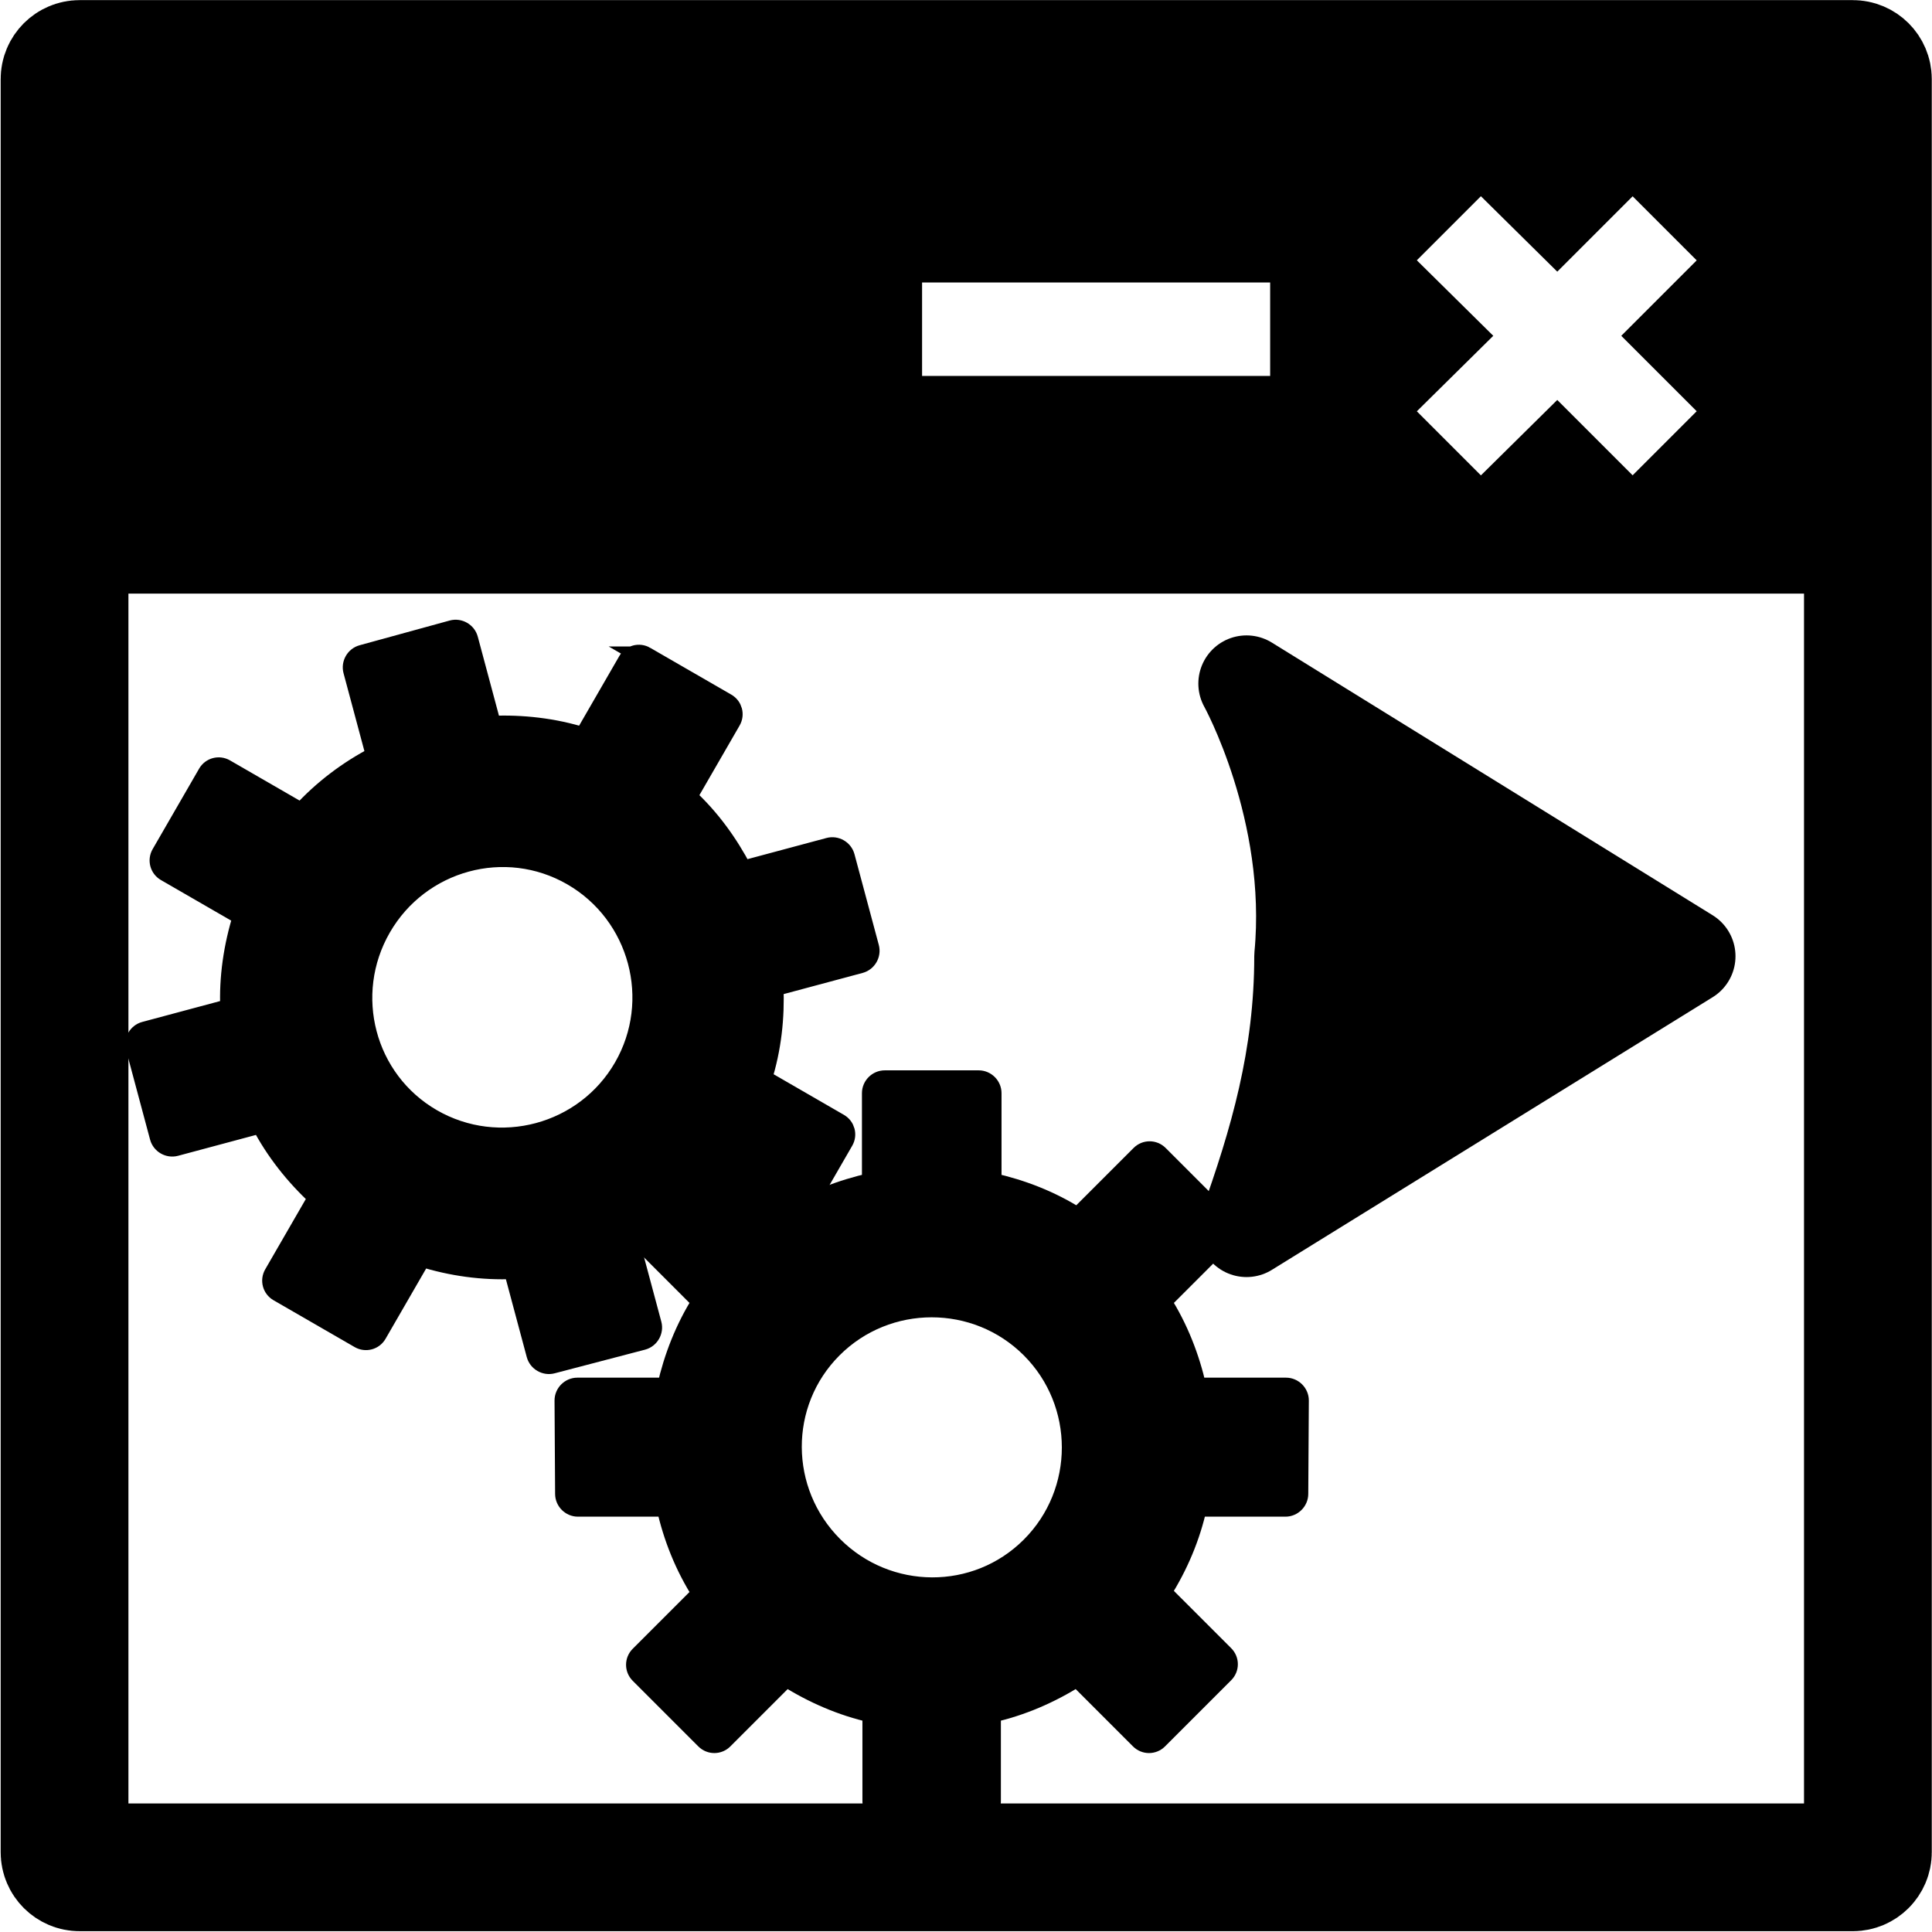
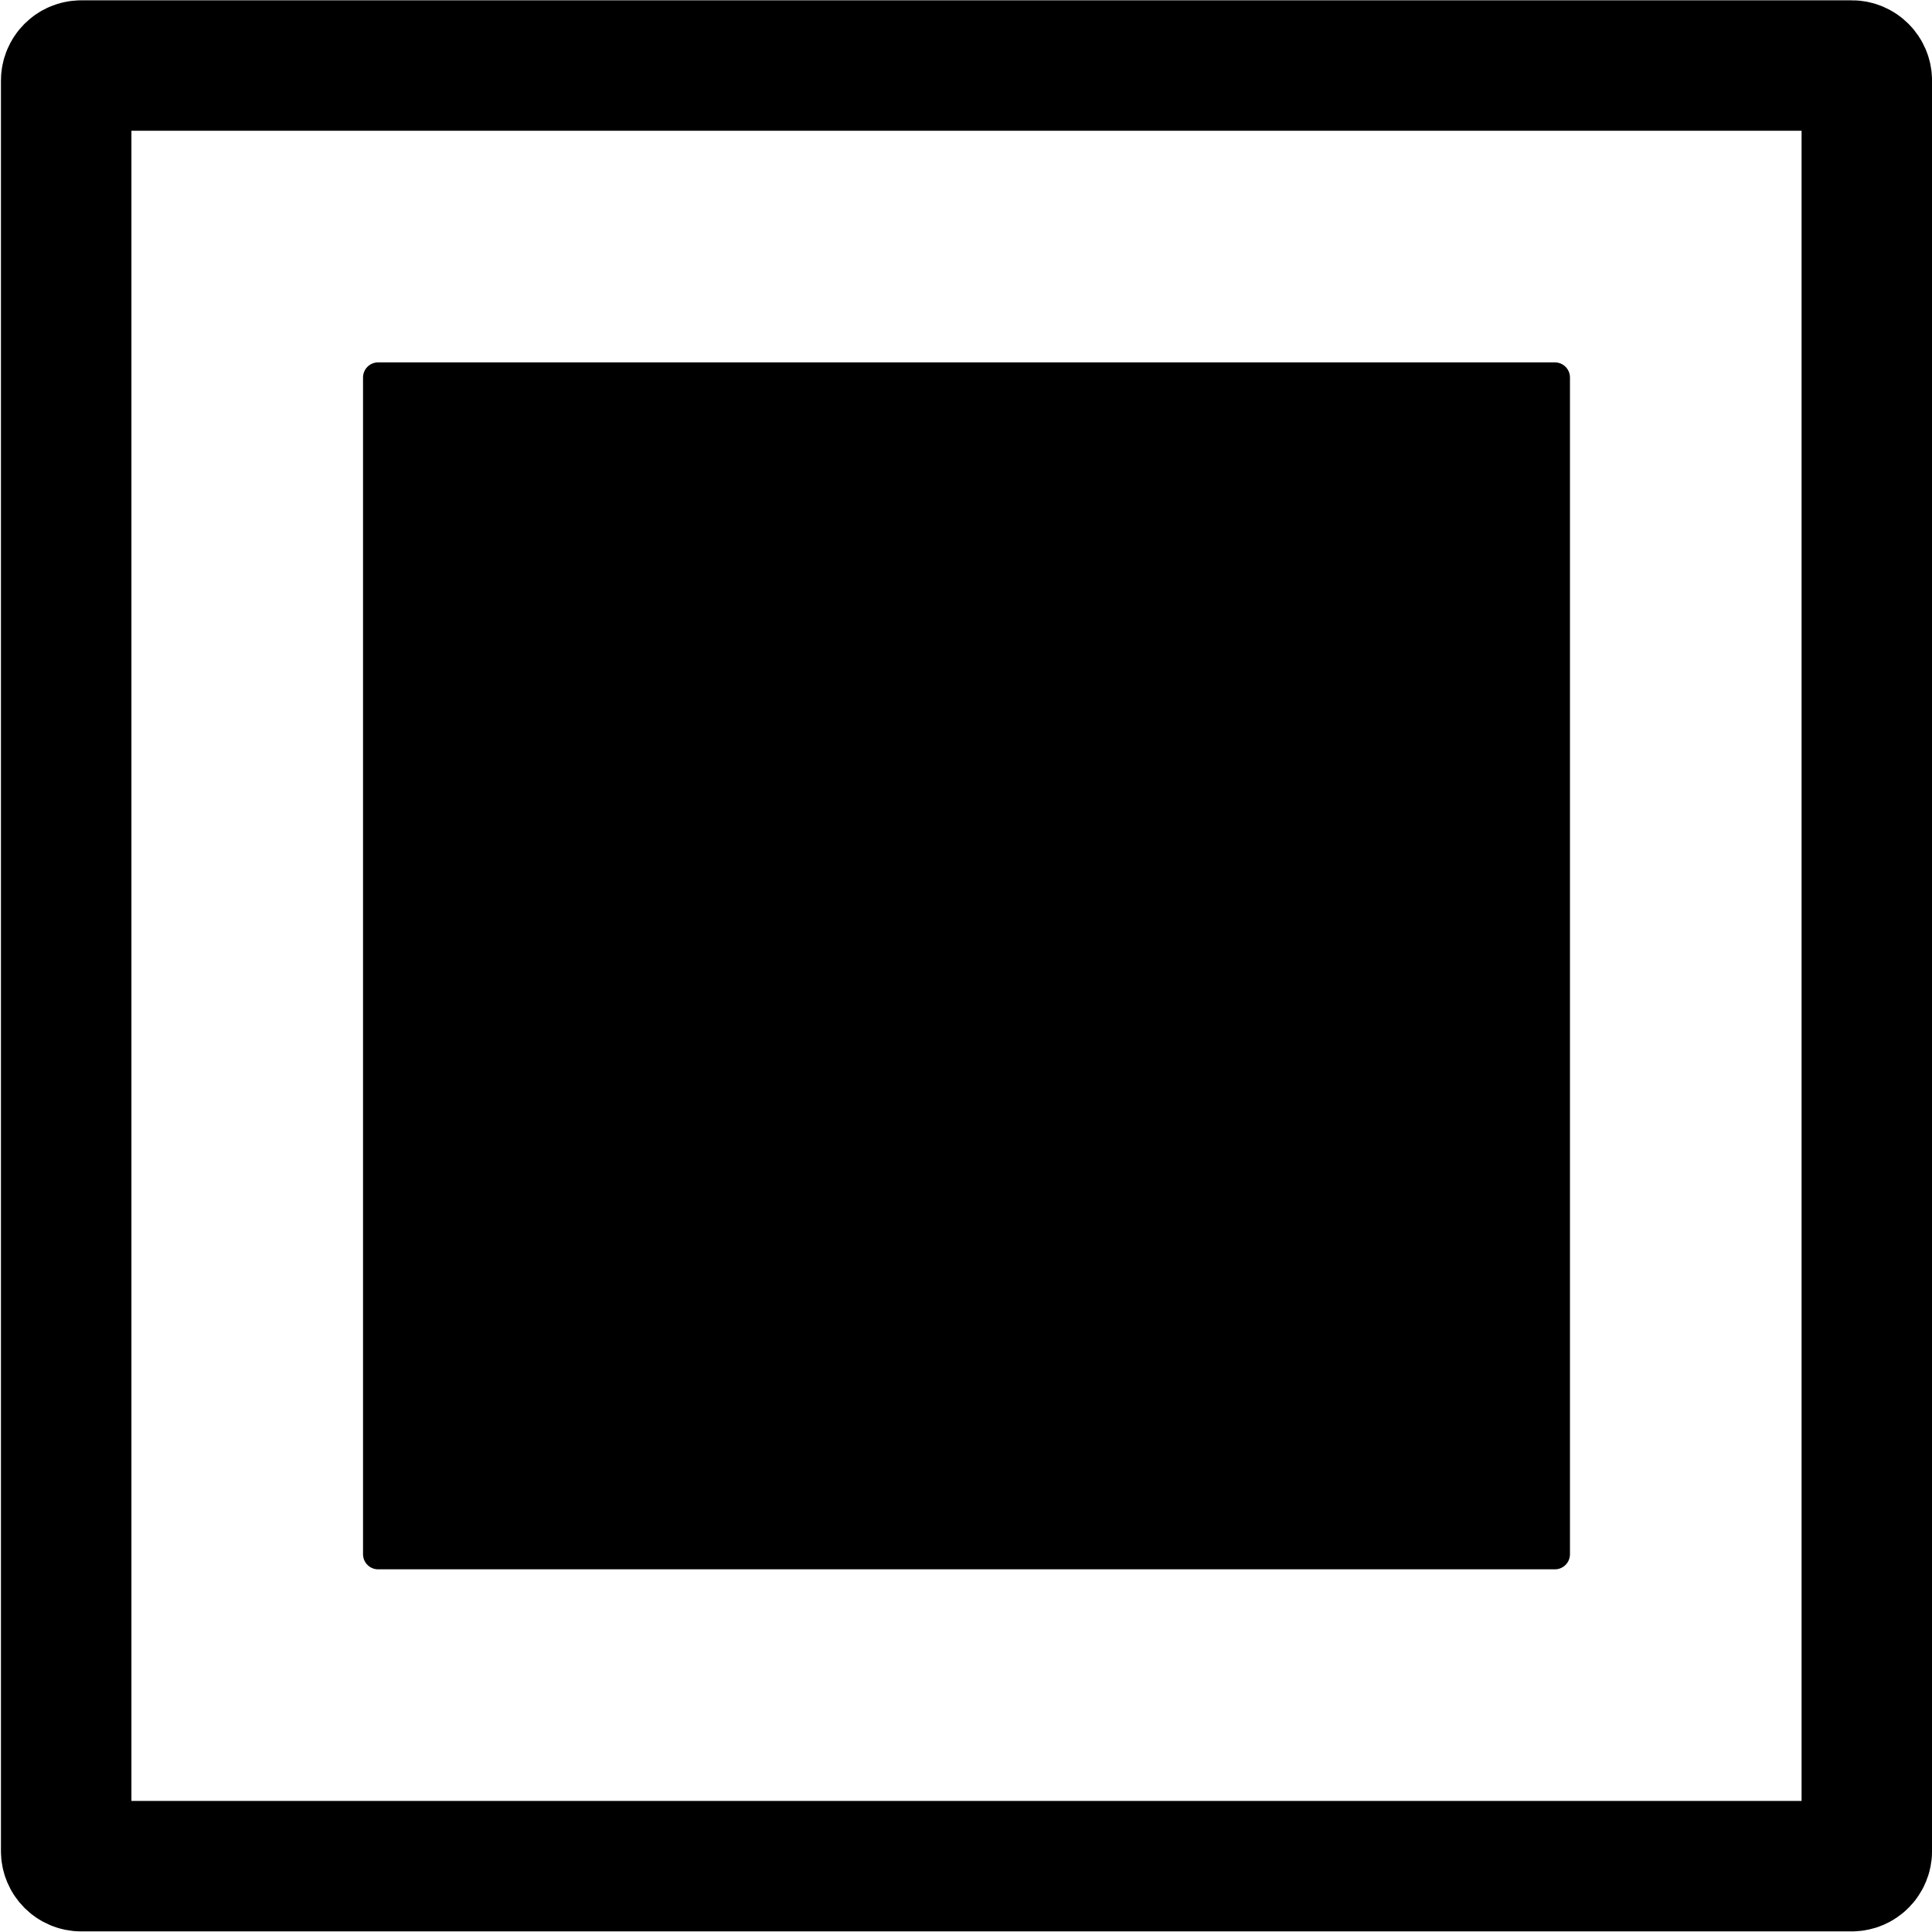
<svg xmlns="http://www.w3.org/2000/svg" width="64.03" height="64.01" id="svg2" version="1.1">
  <defs id="defs4">
    <marker orient="auto" refY="0" refX="0" id="TriangleOutL" style="overflow:visible">
      <path id="path4006" d="m 5.77,0 -8.65,5 0,-10 8.65,5 z" style="fill-rule:evenodd;stroke:#000000;stroke-width:1pt" transform="scale(0.8,0.8)" />
    </marker>
    <marker orient="auto" refY="0" refX="0" id="TriangleOutS" style="overflow:visible">
      <path id="path4012" d="m 5.77,0 -8.65,5 0,-10 8.65,5 z" style="fill-rule:evenodd;stroke:#000000;stroke-width:1pt" transform="scale(0.2,0.2)" />
    </marker>
    <marker orient="auto" refY="0" refX="0" id="TriangleInM" style="overflow:visible">
      <path id="path4000" d="m 5.77,0 -8.65,5 0,-10 8.65,5 z" style="fill-rule:evenodd;stroke:#000000;stroke-width:1pt" transform="scale(-0.4,-0.4)" />
    </marker>
    <marker orient="auto" refY="0" refX="0" id="TriangleOutM" style="overflow:visible">
      <path id="path4009" d="m 5.77,0 -8.65,5 0,-10 8.65,5 z" style="fill-rule:evenodd;stroke:#000000;stroke-width:1pt" transform="scale(0.4,0.4)" />
    </marker>
    <marker orient="auto" refY="0" refX="0" id="Arrow1Mend" style="overflow:visible">
      <path id="path3873" d="M 0,0 5,-5 -12.5,0 5,5 0,0 z" style="fill-rule:evenodd;stroke:#000000;stroke-width:1pt" transform="matrix(-0.4,0,0,-0.4,-4,0)" />
    </marker>
    <marker orient="auto" refY="0" refX="0" id="Arrow1Send" style="overflow:visible">
      <path id="path3879" d="M 0,0 5,-5 -12.5,0 5,5 0,0 z" style="fill-rule:evenodd;stroke:#000000;stroke-width:1pt" transform="matrix(-0.2,0,0,-0.2,-1.2,0)" />
    </marker>
    <marker orient="auto" refY="0" refX="0" id="Arrow2Mend" style="overflow:visible">
      <path id="path3891" style="fill-rule:evenodd;stroke-width:0.625;stroke-linejoin:round" d="M 8.719,4.034 -2.207,0.016 8.719,-4.002 c -1.745,2.372 -1.735,5.617 -6e-7,8.035 z" transform="scale(-0.6,-0.6)" />
    </marker>
    <marker orient="auto" refY="0" refX="0" id="Arrow1Lend" style="overflow:visible">
      <path id="path3867" d="M 0,0 5,-5 -12.5,0 5,5 0,0 z" style="fill-rule:evenodd;stroke:#000000;stroke-width:1pt" transform="matrix(-0.8,0,0,-0.8,-10,0)" />
    </marker>
    <marker orient="auto" refY="0" refX="0" id="TriangleOutM-5" style="overflow:visible">
      <path id="path4009-2" d="m 5.77,0 -8.65,5 0,-10 8.65,5 z" style="fill-rule:evenodd;stroke:#000000;stroke-width:1pt" transform="scale(0.4,0.4)" />
    </marker>
    <marker orient="auto" refY="0" refX="0" id="TriangleInM-9" style="overflow:visible">
      <path id="path4000-6" d="m 5.77,0 -8.65,5 0,-10 8.65,5 z" style="fill-rule:evenodd;stroke:#000000;stroke-width:1pt" transform="scale(-0.4,-0.4)" />
    </marker>
    <marker orient="auto" refY="0" refX="0" id="TriangleOutS-9" style="overflow:visible">
      <path id="path4012-5" d="m 5.77,0 -8.65,5 0,-10 8.65,5 z" style="fill-rule:evenodd;stroke:#000000;stroke-width:1pt" transform="scale(0.2,0.2)" />
    </marker>
    <marker orient="auto" refY="0" refX="0" id="TriangleOutS-1" style="overflow:visible">
      <path id="path4012-2" d="m 5.77,0 -8.65,5 0,-10 8.65,5 z" style="fill-rule:evenodd;stroke:#000000;stroke-width:1pt" transform="scale(0.2,0.2)" />
    </marker>
    <marker orient="auto" refY="0" refX="0" id="TriangleOutS-2" style="overflow:visible">
      <path id="path4012-0" d="m 5.77,0 -8.65,5 0,-10 8.65,5 z" style="fill-rule:evenodd;stroke:#000000;stroke-width:1pt" transform="scale(0.2,0.2)" />
    </marker>
    <marker orient="auto" refY="0" refX="0" id="TriangleOutM-5-2" style="overflow:visible">
      <path id="path4009-2-7" d="m 5.77,0 -8.65,5 0,-10 8.65,5 z" style="fill-rule:evenodd;stroke:#000000;stroke-width:1pt" transform="scale(0.4,0.4)" />
    </marker>
    <marker orient="auto" refY="0" refX="0" id="TriangleOutM-5-4" style="overflow:visible">
      <path id="path4009-2-3" d="m 5.77,0 -8.65,5 0,-10 8.65,5 z" style="fill-rule:evenodd;stroke:#000000;stroke-width:1pt" transform="scale(0.4,0.4)" />
    </marker>
    <marker orient="auto" refY="0" refX="0" id="TriangleOutM-5-5" style="overflow:visible">
      <path id="path4009-2-77" d="m 5.77,0 -8.65,5 0,-10 8.65,5 z" style="fill-rule:evenodd;stroke:#000000;stroke-width:1pt" transform="scale(0.4,0.4)" />
    </marker>
    <marker orient="auto" refY="0" refX="0" id="TriangleOutM-5-6" style="overflow:visible">
      <path id="path4009-2-6" d="m 5.77,0 -8.65,5 0,-10 8.65,5 z" style="fill-rule:evenodd;stroke:#000000;stroke-width:1pt" transform="scale(0.4,0.4)" />
    </marker>
    <marker orient="auto" refY="0" refX="0" id="TriangleOutM-8" style="overflow:visible">
      <path id="path4009-6" d="m 5.77,0 -8.65,5 0,-10 8.65,5 z" style="fill-rule:evenodd;stroke:#000000;stroke-width:1pt" transform="scale(0.4,0.4)" />
    </marker>
    <marker orient="auto" refY="0" refX="0" id="TriangleOutM-8-2" style="overflow:visible">
      <path id="path4009-6-9" d="m 5.77,0 -8.65,5 0,-10 8.65,5 z" style="fill-rule:evenodd;stroke:#000000;stroke-width:1pt" transform="scale(0.4,0.4)" />
    </marker>
    <marker orient="auto" refY="0" refX="0" id="TriangleOutM-8-1" style="overflow:visible">
      <path id="path4009-6-8" d="m 5.77,0 -8.65,5 0,-10 8.65,5 z" style="fill-rule:evenodd;stroke:#000000;stroke-width:1pt" transform="scale(0.4,0.4)" />
    </marker>
    <marker orient="auto" refY="0" refX="0" id="TriangleOutM-6" style="overflow:visible">
      <path id="path4009-1" d="m 5.77,0 -8.65,5 0,-10 8.65,5 z" style="fill-rule:evenodd;stroke:#000000;stroke-width:1pt" transform="scale(0.4,0.4)" />
    </marker>
  </defs>
-   <g id="layer1" transform="translate(-188.1987,-431.2088)">
+   <g id="layer1" transform="translate(373.3325,-10.70875)">
    <g id="g6835" transform="matrix(1.003538,0,0,1.003538,-1.280773,-0.7585342)">
      <g transform="matrix(1.077401,0,0,1.077401,-28.00938,-16.60157)" id="g6828">
        <path style="fill:none;stroke:#000000;stroke-width:2.775;stroke-linecap:butt;stroke-linejoin:miter;stroke-miterlimit:4;stroke-opacity:1;stroke-dasharray:none" d="M 415.992,209.204 396.775,189.987" id="path3757-5" />
        <rect style="fill:#000000;stroke:#000000;stroke-width:2.775;stroke-linecap:round;stroke-linejoin:miter;stroke-miterlimit:4;stroke-opacity:1;stroke-dasharray:none;stroke-dashoffset:0" id="rect3759-6" width="22.309" height="10.499" x="420.166" y="-151.471" transform="matrix(0.7071068,0.7071068,-0.7071068,0.7071068,0,0)" rx="0.462" ry="0.462" />
        <g style="stroke-width:3;stroke-miterlimit:4;stroke-dasharray:none" id="g5467" transform="translate(8.549316,-10.60115)">
-           <path transform="matrix(0.3247826,0,0,0.3247826,324.2025,140.9012)" d="m 211.429,139.505 a 58.571,58.571 0 1 1 -117.143,0 58.571,58.571 0 1 1 117.143,0 z" id="path2985-7" style="fill:none;stroke:#000000;stroke-width:8.543;stroke-miterlimit:4;stroke-dasharray:none" />
+           <path transform="matrix(0.3247826,0,0,0.3247826,324.2025,140.9012)" d="m 211.429,139.505 c 0,32.348 -26.223,58.571 -58.571,58.571 -32.348,0 -58.571,-26.223 -58.571,-58.571 0,-32.348 26.223,-58.571 58.571,-58.571 32.348,0 58.571,26.223 58.571,58.571 z" id="path2985-7" style="fill:none;stroke:#000000;stroke-width:8.543;stroke-miterlimit:4;stroke-dasharray:none" />
          <path id="path3766-4" d="m 362.028,186.21 23.64,0" style="fill:none;stroke:#000000;stroke-width:2.775;stroke-linecap:butt;stroke-linejoin:miter;stroke-miterlimit:4;stroke-opacity:1;stroke-dasharray:none" />
        </g>
      </g>
    </g>
    <g id="g8155">
      <g transform="translate(188.7689,-16.41469)" id="g5951">
        <rect style="fill:none;stroke:#000000;stroke-width:3;stroke-linecap:round;stroke-linejoin:miter;stroke-miterlimit:4;stroke-opacity:1;stroke-dasharray:6, 6;stroke-dashoffset:0" id="rect3838-6" width="19.019" height="37.582" x="128.204" y="965.177" rx="0.223" ry="0.223" />
        <rect style="fill:none;stroke:#000000;stroke-width:3;stroke-linecap:round;stroke-linejoin:miter;stroke-miterlimit:4;stroke-opacity:1;stroke-dasharray:none;stroke-dashoffset:0" id="rect3838-3-9" width="19.019" height="37.582" x="983.5" y="-189.147" rx="0.223" ry="0.223" transform="matrix(0,1,-1,0,0,0)" />
        <path style="fill:none;stroke:#000000;stroke-width:3;stroke-linecap:butt;stroke-linejoin:miter;stroke-miterlimit:4;stroke-opacity:1;stroke-dasharray:none;marker-start:url(#TriangleInM);marker-end:none" d="m 161.666,969.335 c 0,0 12.082,-1.953 15.173,2.853 2.74,4.26 4.282,8.004 4.282,8.004" id="path5270-5" />
      </g>
    </g>
    <rect style="fill:none;stroke:#000000;stroke-width:3;stroke-linecap:round;stroke-linejoin:miter;stroke-miterlimit:4;stroke-opacity:1;stroke-dasharray:none;stroke-dashoffset:0" id="rect3838-3-9-3" width="15.794" height="16.465" x="747.091" y="214.869" rx="0.223" ry="0.223" transform="matrix(0,1,1,0,0,0)" />
    <rect style="fill:none;stroke:#000000;stroke-width:3;stroke-linecap:round;stroke-linejoin:miter;stroke-miterlimit:4;stroke-opacity:1;stroke-dasharray:6, 6;stroke-dashoffset:0" id="rect3838-3-9-3-9" width="61" height="61" x="724.488" y="192.601" rx="0.223" ry="0.223" transform="matrix(0,1,1,0,0,0)" />
    <path style="fill:none;stroke:#000000;stroke-width:3;stroke-linecap:butt;stroke-linejoin:miter;stroke-miterlimit:4;stroke-opacity:1;stroke-dasharray:none;marker-end:url(#TriangleOutM-5)" d="m 223.516,747.091 0,-11.491" id="path6017-0-6-2" />
    <path style="fill:none;stroke:#000000;stroke-width:3;stroke-linecap:butt;stroke-linejoin:miter;stroke-miterlimit:4;stroke-opacity:1;stroke-dasharray:none;marker-end:url(#TriangleOutM-5)" d="m 222.894,762.885 0,12.128" id="path6017-0-6-2-2" />
    <path style="fill:none;stroke:#000000;stroke-width:3;stroke-linecap:butt;stroke-linejoin:miter;stroke-miterlimit:4;stroke-opacity:1;stroke-dasharray:none;marker-end:url(#TriangleOutM-5)" d="m 231.334,754.988 11.381,0" id="path6017-0-6-2-2-9" />
    <path style="fill:none;stroke:#000000;stroke-width:3;stroke-linecap:butt;stroke-linejoin:miter;stroke-miterlimit:4;stroke-opacity:1;stroke-dasharray:none;marker-end:url(#TriangleOutM-5)" d="m 214.869,755.196 -11.362,0" id="path6017-0-6-2-2-0" />
    <g id="g6934" transform="matrix(1.003538,0,0,1.003538,-0.9822542,-1.351653)">
      <path id="path3757-5-1" d="M 335.817,376.441 315.113,355.737" style="fill:none;stroke:#000000;stroke-width:2.989;stroke-linecap:butt;stroke-linejoin:miter;stroke-miterlimit:4;stroke-opacity:1;stroke-dasharray:none" />
      <rect ry="0.498" rx="0.498" transform="matrix(0.7071068,0.7071068,-0.7071068,0.7071068,0,0)" y="23.07" x="480.032" height="11.311" width="24.036" id="rect3759-6-8" style="fill:#000000;stroke:#000000;stroke-width:2.989;stroke-linecap:round;stroke-linejoin:miter;stroke-miterlimit:4;stroke-opacity:1;stroke-dasharray:none;stroke-dashoffset:0" />
-       <path transform="matrix(0.349921,0,0,0.349921,246.1338,291.4303)" d="m 211.429,139.505 a 58.571,58.571 0 1 1 -117.143,0 58.571,58.571 0 1 1 117.143,0 z" id="path2985-7-5" style="fill:none;stroke:#000000;stroke-width:8.543;stroke-miterlimit:4;stroke-dasharray:none" />
+       <path transform="matrix(0.349921,0,0,0.349921,246.1338,291.4303)" d="m 211.429,139.505 c 0,32.348 -26.223,58.571 -58.571,58.571 -32.348,0 -58.571,-26.223 -58.571,-58.571 0,-32.348 26.223,-58.571 58.571,-58.571 32.348,0 58.571,26.223 58.571,58.571 z" id="path2985-7-5" style="fill:none;stroke:#000000;stroke-width:8.543;stroke-miterlimit:4;stroke-dasharray:none" />
      <path id="path3766-4-7" d="m 286.887,340.246 25.47,0" style="fill:none;stroke:#000000;stroke-width:2.989;stroke-linecap:butt;stroke-linejoin:miter;stroke-miterlimit:4;stroke-opacity:1;stroke-dasharray:none" />
      <path id="path3766-4-7-0" d="m 299.622,327.511 0,25.47" style="fill:none;stroke:#000000;stroke-width:2.989;stroke-linecap:butt;stroke-linejoin:miter;stroke-miterlimit:4;stroke-opacity:1;stroke-dasharray:none" />
    </g>
    <rect style="fill:#000000;stroke:#000000;stroke-width:3;stroke-linecap:round;stroke-linejoin:miter;stroke-miterlimit:4;stroke-opacity:1;stroke-dasharray:none;stroke-dashoffset:0" id="rect3838-0-0" width="6.622" height="20.174" x="292.045" y="574.219" rx="0.223" ry="0.223" />
    <rect style="fill:#000000;stroke:#000000;stroke-width:3;stroke-linecap:round;stroke-linejoin:miter;stroke-miterlimit:4;stroke-opacity:1;stroke-dasharray:none;stroke-dashoffset:0" id="rect3838-0-4-66" width="6.622" height="13.449" x="305.848" y="580.944" rx="0.223" ry="0.223" />
    <rect style="fill:#000000;stroke:#000000;stroke-width:3;stroke-linecap:round;stroke-linejoin:miter;stroke-miterlimit:4;stroke-opacity:1;stroke-dasharray:none;stroke-dashoffset:0" id="rect3838-0-4-6-7" width="6.622" height="6.725" x="319.652" y="587.668" rx="0.223" ry="0.223" />
    <text xml:space="preserve" style="font-size:26.693px;font-style:normal;font-weight:normal;line-height:125%;letter-spacing:0px;word-spacing:0px;fill:#000000;fill-opacity:1;stroke:none;font-family:Sans" x="280.702" y="552.17" id="text7883-5" transform="scale(0.9923804,1.007678)">
      <tspan id="tspan7885-5" x="280.702" y="552.17">TIME</tspan>
    </text>
    <rect style="fill:#000000;stroke:#000000;stroke-width:3;stroke-linecap:round;stroke-linejoin:miter;stroke-miterlimit:4;stroke-opacity:1;stroke-dasharray:none;stroke-dashoffset:0" id="rect3838-0-0-8" width="6.622" height="6.725" x="413.813" y="647.41" rx="0.223" ry="0.223" />
    <rect style="fill:#000000;stroke:#000000;stroke-width:3;stroke-linecap:round;stroke-linejoin:miter;stroke-miterlimit:4;stroke-opacity:1;stroke-dasharray:none;stroke-dashoffset:0" id="rect3838-0-4-66-6" width="6.622" height="13.449" x="427.616" y="640.686" rx="0.223" ry="0.223" />
    <rect style="fill:#000000;stroke:#000000;stroke-width:3;stroke-linecap:round;stroke-linejoin:miter;stroke-miterlimit:4;stroke-opacity:1;stroke-dasharray:none;stroke-dashoffset:0" id="rect3838-0-4-6-7-9" width="6.622" height="20.174" x="441.42" y="633.961" rx="0.223" ry="0.223" />
    <text xml:space="preserve" style="font-size:26.693px;font-style:normal;font-weight:normal;line-height:125%;letter-spacing:0px;word-spacing:0px;fill:#000000;fill-opacity:1;stroke:none;font-family:Sans" x="403.405" y="611.457" id="text7883-5-8" transform="scale(0.9923804,1.007678)">
      <tspan id="tspan7885-5-5" x="403.405" y="611.457">TIME</tspan>
    </text>
    <g transform="translate(-21.74769,-141.5555)" id="g5956-1">
      <rect ry="0.223" rx="0.223" y="1013.716" x="43.256" height="37.582" width="19.019" id="rect3838-1" style="fill:none;stroke:#000000;stroke-width:3;stroke-linecap:round;stroke-linejoin:miter;stroke-miterlimit:4;stroke-opacity:1;stroke-dasharray:none;stroke-dashoffset:0" />
      <rect transform="matrix(0,1,-1,0,0,0)" ry="0.223" rx="0.223" y="-104.199" x="1032.039" height="37.582" width="19.019" id="rect3838-3-3" style="fill:none;stroke:#000000;stroke-width:3;stroke-linecap:round;stroke-linejoin:miter;stroke-miterlimit:4;stroke-opacity:1;stroke-dasharray:6, 6;stroke-dashoffset:0" />
      <path id="path5270-9" d="m 70.562,1014.455 c 0,0 12.082,-1.953 15.173,2.853 2.74,4.26 4.282,8.004 4.282,8.004" style="fill:none;stroke:#000000;stroke-width:3;stroke-linecap:butt;stroke-linejoin:miter;stroke-miterlimit:4;stroke-opacity:1;stroke-dasharray:none;marker-end:url(#TriangleOutM)" />
    </g>
    <g id="g3224" transform="matrix(0.9908144,0,0,0.9908144,225.376,60.69115)">
      <rect ry="0.225" rx="0.225" y="574.219" x="292.045" height="20.174" width="6.622" id="rect3838-0-0-0" style="fill:#000000;stroke:#000000;stroke-width:3.028;stroke-linecap:round;stroke-linejoin:miter;stroke-miterlimit:4;stroke-opacity:1;stroke-dasharray:none;stroke-dashoffset:0" />
      <rect ry="0.225" rx="0.225" y="580.944" x="305.848" height="13.449" width="6.622" id="rect3838-0-4-66-7" style="fill:#000000;stroke:#000000;stroke-width:3.028;stroke-linecap:round;stroke-linejoin:miter;stroke-miterlimit:4;stroke-opacity:1;stroke-dasharray:none;stroke-dashoffset:0" />
      <rect ry="0.225" rx="0.225" y="587.668" x="319.652" height="6.725" width="6.622" id="rect3838-0-4-6-7-90" style="fill:#000000;stroke:#000000;stroke-width:3.028;stroke-linecap:round;stroke-linejoin:miter;stroke-miterlimit:4;stroke-opacity:1;stroke-dasharray:none;stroke-dashoffset:0" />
      <text transform="scale(0.9923804,1.007678)" id="text7883-5-4" y="552.17" x="313.247" style="font-size:26.693px;font-style:normal;font-weight:normal;text-align:center;line-height:125%;letter-spacing:0px;word-spacing:0px;text-anchor:middle;fill:#000000;fill-opacity:1;stroke:none;font-family:Sans" xml:space="preserve">
        <tspan y="552.17" x="313.247" id="tspan7885-5-6">DATE</tspan>
      </text>
    </g>
    <g id="g3231" transform="matrix(0.9908144,0,0,0.9908144,226.4946,61.23995)">
      <rect ry="0.225" rx="0.225" y="647.41" x="413.813" height="6.725" width="6.622" id="rect3838-0-0-8-6" style="fill:#000000;stroke:#000000;stroke-width:3.028;stroke-linecap:round;stroke-linejoin:miter;stroke-miterlimit:4;stroke-opacity:1;stroke-dasharray:none;stroke-dashoffset:0" />
      <rect ry="0.225" rx="0.225" y="640.686" x="427.616" height="13.449" width="6.622" id="rect3838-0-4-66-6-6" style="fill:#000000;stroke:#000000;stroke-width:3.028;stroke-linecap:round;stroke-linejoin:miter;stroke-miterlimit:4;stroke-opacity:1;stroke-dasharray:none;stroke-dashoffset:0" />
      <rect ry="0.225" rx="0.225" y="633.961" x="441.42" height="20.174" width="6.622" id="rect3838-0-4-6-7-9-1" style="fill:#000000;stroke:#000000;stroke-width:3.028;stroke-linecap:round;stroke-linejoin:miter;stroke-miterlimit:4;stroke-opacity:1;stroke-dasharray:none;stroke-dashoffset:0" />
      <text transform="scale(0.9923804,1.007678)" id="text7883-5-8-1" y="611.457" x="435.949" style="font-size:26.693px;font-style:normal;font-weight:normal;text-align:center;line-height:125%;letter-spacing:0px;word-spacing:0px;text-anchor:middle;fill:#000000;fill-opacity:1;stroke:none;font-family:Sans" xml:space="preserve">
        <tspan y="611.457" x="435.949" id="tspan7885-5-5-1">DATE</tspan>
      </text>
    </g>
    <g id="g5496">
      <path id="path3757-5-3" d="M 442.255,333.919 421.477,313.141" style="fill:none;stroke:#000000;stroke-width:3;stroke-linecap:butt;stroke-linejoin:miter;stroke-miterlimit:4;stroke-opacity:1;stroke-dasharray:none" />
      <rect ry="0.5" rx="0.5" transform="matrix(0.7071068,0.7071068,-0.7071068,0.7071068,0,0)" y="-82.281" x="525.143" height="11.351" width="24.121" id="rect3759-6-9" style="fill:#000000;stroke:#000000;stroke-width:3;stroke-linecap:round;stroke-linejoin:miter;stroke-miterlimit:4;stroke-opacity:1;stroke-dasharray:none;stroke-dashoffset:0" />
-       <path transform="matrix(0.3511591,0,0,0.3511591,352.2546,248.607)" d="m 211.429,139.505 a 58.571,58.571 0 1 1 -117.143,0 58.571,58.571 0 1 1 117.143,0 z" id="path2985-7-9" style="fill:none;stroke:#000000;stroke-width:8.543;stroke-miterlimit:4;stroke-dasharray:none" />
+       <path transform="matrix(0.3511591,0,0,0.3511591,352.2546,248.607)" d="m 211.429,139.505 c 0,32.348 -26.223,58.571 -58.571,58.571 -32.348,0 -58.571,-26.223 -58.571,-58.571 0,-32.348 26.223,-58.571 58.571,-58.571 32.348,0 58.571,26.223 58.571,58.571 z" id="path2985-7-9" style="fill:none;stroke:#000000;stroke-width:8.543;stroke-miterlimit:4;stroke-dasharray:none" />
      <path id="path3766-4-5" d="m 393.152,293.595 25.56,0" style="fill:none;stroke:#000000;stroke-width:3;stroke-linecap:butt;stroke-linejoin:miter;stroke-miterlimit:4;stroke-opacity:1;stroke-dasharray:none" />
      <path id="path3766-4-5-0" d="m 393.152,301.595 25.56,0" style="fill:none;stroke:#000000;stroke-width:3;stroke-linecap:butt;stroke-linejoin:miter;stroke-miterlimit:4;stroke-opacity:1;stroke-dasharray:none" />
    </g>
    <g id="g5489">
      <text id="text5451" y="393.725" x="461.866" style="font-size:16px;font-style:normal;font-weight:normal;text-align:center;line-height:125%;letter-spacing:0px;word-spacing:0px;text-anchor:middle;fill:#000000;fill-opacity:1;stroke:none;font-family:Sans" xml:space="preserve">
        <tspan id="tspan5485" style="font-size:20px;font-weight:bold" y="393.725" x="461.866">1:1</tspan>
      </text>
      <path id="path3757-5-3-6" d="M 498.545,424.217 477.767,403.439" style="fill:none;stroke:#000000;stroke-width:3;stroke-linecap:butt;stroke-linejoin:miter;stroke-miterlimit:4;stroke-opacity:1;stroke-dasharray:none" />
      <rect ry="0.5" rx="0.5" transform="matrix(0.7071068,0.7071068,-0.7071068,0.7071068,0,0)" y="-58.233" x="628.796" height="11.351" width="24.121" id="rect3759-6-9-9" style="fill:#000000;stroke:#000000;stroke-width:3;stroke-linecap:round;stroke-linejoin:miter;stroke-miterlimit:4;stroke-opacity:1;stroke-dasharray:none;stroke-dashoffset:0" />
-       <path transform="matrix(0.3511591,0,0,0.3511591,408.5441,338.9047)" d="m 211.429,139.505 a 58.571,58.571 0 1 1 -117.143,0 58.571,58.571 0 1 1 117.143,0 z" id="path2985-7-9-0" style="fill:none;stroke:#000000;stroke-width:8.543;stroke-miterlimit:4;stroke-dasharray:none" />
+       <path transform="matrix(0.3511591,0,0,0.3511591,408.5441,338.9047)" d="m 211.429,139.505 c 0,32.348 -26.223,58.571 -58.571,58.571 -32.348,0 -58.571,-26.223 -58.571,-58.571 0,-32.348 26.223,-58.571 58.571,-58.571 32.348,0 58.571,26.223 58.571,58.571 z" id="path2985-7-9-0" style="fill:none;stroke:#000000;stroke-width:8.543;stroke-miterlimit:4;stroke-dasharray:none" />
    </g>
    <rect style="fill:none;stroke:#000000;stroke-width:4.234;stroke-linecap:round;stroke-linejoin:miter;stroke-miterlimit:4;stroke-opacity:1;stroke-dasharray:none;stroke-dashoffset:0" id="rect3095" width="59.766" height="59.765" x="190.338" y="433.33" rx="0.5" ry="0.5" />
    <path style="fill:#000000;stroke:#000000;stroke-width:3.194;stroke-linecap:round;stroke-linejoin:round;stroke-miterlimit:4;stroke-opacity:1;stroke-dasharray:none;stroke-dashoffset:0" d="m 244.119,462.9 -7.304,4.518 -7.304,4.518 c 1.026,-2.859 1.853,-5.672 1.853,-9.036 0.463,-4.864 -1.853,-9.036 -1.853,-9.036 l 7.304,4.518 z" id="path3097" />
    <path style="fill:#000000;stroke:#000000;stroke-width:1.152;stroke-linecap:butt;stroke-linejoin:miter;stroke-miterlimit:4;stroke-opacity:1;stroke-dasharray:none;stroke-dashoffset:0" d="m 190.338,433.931 0,16.375 58.25,0 0,-16.375 -58.25,0 z m 46.938,2.969 2.531,2.5 2.5,-2.5 2.938,2.938 -2.5,2.5 2.5,2.5 -2.938,2.938 -2.5,-2.5 -2.531,2.5 -2.938,-2.938 2.531,-2.5 -2.531,-2.5 2.938,-2.938 z m -19.094,3.094 12.688,0 0,4.25 -12.688,0 0,-4.25 z" id="rect4045" />
    <path style="fill:#000000;fill-opacity:1;stroke:#000000;stroke-width:0.65;stroke-linecap:butt;stroke-linejoin:miter;stroke-miterlimit:4;stroke-opacity:1;stroke-dasharray:none;stroke-dashoffset:0" d="m 209.585,452.959 c -0.204,-0.118 -0.463,-0.048 -0.58,0.155 l -1.46,2.529 c -1,-0.314 -2.042,-0.427 -3.058,-0.386 l -0.768,-2.865 c -0.061,-0.227 -0.302,-0.366 -0.529,-0.305 l -2.987,0.82 c -0.227,0.061 -0.366,0.302 -0.305,0.529 l 0.758,2.829 c -0.915,0.477 -1.75,1.101 -2.468,1.886 l -2.529,-1.46 c -0.204,-0.118 -0.463,-0.048 -0.58,0.155 l -1.54,2.667 c -0.118,0.204 -0.048,0.463 0.155,0.58 l 2.552,1.474 c -0.315,1.006 -0.466,2.046 -0.422,3.067 l -2.829,0.758 c -0.227,0.061 -0.366,0.301 -0.305,0.529 l 0.797,2.974 c 0.061,0.227 0.302,0.366 0.529,0.305 l 2.829,-0.758 c 0.473,0.907 1.123,1.731 1.899,2.445 l -1.474,2.552 c -0.118,0.204 -0.048,0.463 0.155,0.58 l 2.69,1.553 c 0.204,0.118 0.463,0.048 0.58,-0.155 l 1.474,-2.552 c 1.005,0.314 2.024,0.452 3.044,0.409 l 0.758,2.829 c 0.061,0.227 0.302,0.366 0.529,0.305 l 2.997,-0.784 c 0.227,-0.061 0.366,-0.302 0.305,-0.529 l -0.768,-2.865 c 0.9,-0.472 1.746,-1.091 2.455,-1.863 l 2.552,1.474 c 0.204,0.118 0.463,0.048 0.58,-0.155 l 1.54,-2.667 c 0.118,-0.204 0.048,-0.463 -0.155,-0.58 l -2.552,-1.474 c 0.318,-1.007 0.427,-2.035 0.386,-3.058 l 2.865,-0.768 c 0.227,-0.061 0.366,-0.302 0.305,-0.529 l -0.807,-3.01 c -0.061,-0.227 -0.302,-0.366 -0.529,-0.305 l -2.865,0.768 c -0.472,-0.899 -1.07,-1.733 -1.84,-2.442 l 1.46,-2.529 c 0.118,-0.204 0.048,-0.463 -0.155,-0.58 l -2.69,-1.553 z m -2.423,7.277 c 2.216,1.28 2.98,4.13 1.701,6.347 -1.28,2.216 -4.13,2.98 -6.347,1.701 -2.216,-1.28 -2.957,-4.117 -1.678,-6.334 1.28,-2.216 4.107,-2.994 6.324,-1.714 z" id="path4106" />
    <path style="fill:#000000;fill-opacity:1;stroke:#000000;stroke-width:0.65;stroke-linecap:butt;stroke-linejoin:miter;stroke-miterlimit:4;stroke-opacity:1;stroke-dasharray:none;stroke-dashoffset:0" d="m 209.396,471.677 c -0.166,0.166 -0.166,0.434 0,0.6 l 2.064,2.064 c -0.561,0.884 -0.94,1.86 -1.163,2.851 l -2.964,0 c -0.235,0 -0.431,0.196 -0.431,0.431 l 0.019,3.095 c 0,0.235 0.196,0.431 0.431,0.431 l 2.927,0 c 0.224,1.006 0.61,1.974 1.182,2.87 l -2.064,2.064 c -0.166,0.166 -0.166,0.434 0,0.6 l 2.176,2.176 c 0.166,0.166 0.434,0.166 0.6,0 l 2.082,-2.082 c 0.89,0.564 1.854,0.979 2.851,1.201 l 0,2.927 c 0,0.235 0.196,0.431 0.431,0.431 l 3.077,0 c 0.235,0 0.431,-0.196 0.431,-0.431 l 0,-2.927 c 0.997,-0.222 1.962,-0.636 2.852,-1.201 l 2.082,2.082 c 0.166,0.166 0.434,0.166 0.6,0 l 2.195,-2.195 c 0.166,-0.166 0.166,-0.434 0,-0.6 l -2.082,-2.082 c 0.563,-0.889 0.96,-1.837 1.182,-2.833 l 2.927,0 c 0.235,0 0.431,-0.196 0.431,-0.431 l 0.019,-3.095 c 0,-0.235 -0.196,-0.431 -0.431,-0.431 l -2.964,0 c -0.223,-0.991 -0.602,-1.967 -1.163,-2.851 l 2.082,-2.082 c 0.166,-0.166 0.166,-0.434 0,-0.6 l -2.176,-2.176 c -0.166,-0.166 -0.434,-0.166 -0.6,0 l -2.082,2.082 c -0.889,-0.568 -1.853,-0.938 -2.851,-1.163 l 0,-2.964 c 0,-0.235 -0.196,-0.431 -0.431,-0.431 l -3.114,0 c -0.235,0 -0.431,0.196 -0.431,0.431 l 0,2.964 c -0.99,0.223 -1.949,0.584 -2.833,1.144 l -2.064,-2.064 c -0.166,-0.166 -0.434,-0.166 -0.6,0 l -2.195,2.195 z m 6.397,4.221 c 1.808,-1.808 4.758,-1.808 6.566,0 1.808,1.808 1.808,4.758 0,6.566 -1.808,1.808 -4.739,1.79 -6.547,-0.019 -1.808,-1.808 -1.827,-4.739 -0.019,-6.547 z" id="path4106-0" />
+     <rect style="fill:none;stroke:#000000;stroke-width:4.324;stroke-linecap:butt;stroke-linejoin:miter;stroke-miterlimit:4;stroke-opacity:1;stroke-dasharray:none;stroke-dashoffset:0" id="rect3102" width="59.676" height="59.676" x="311.463" y="12.881" rx="0.5" ry="0.5" transform="scale(-1,1)" />
+     <rect style="fill:#000000;stroke:none" id="rect3102-9" width="40" height="40" x="321.301" y="22.719" rx="0.5" ry="0.5" transform="scale(-1,1)" />
+     <rect style="fill:none;stroke:#000000;stroke-width:4;stroke-linecap:butt;stroke-linejoin:miter;stroke-miterlimit:4;stroke-opacity:1;stroke-dasharray:none;stroke-dashoffset:0" id="rect3102-7" width="60" height="60" x="-295.614" y="62" rx="0.5" ry="0.5" />
+     <rect style="fill:#000000;stroke:none" id="rect3102-9-4" width="11.111" height="11.111" x="-287.836" y="103.111" rx="0.5" ry="0.5" />
+     <rect style="fill:#000000;stroke:none" id="rect3102-9-4-9" width="11.111" height="11.111" x="-271.169" y="103.111" rx="0.5" ry="0.5" />
+     <rect style="fill:#000000;stroke:none" id="rect3102-9-4-9-6" width="11.111" height="11.111" x="-254.503" y="103.111" rx="0.5" ry="0.5" />
+     <rect style="fill:#000000;stroke:none" id="rect3102-9-4-8" width="11.111" height="11.111" x="-287.836" y="86.444" rx="0.5" ry="0.5" />
+     <rect style="fill:#000000;stroke:none" id="rect3102-9-4-9-5" width="11.111" height="11.111" x="-271.169" y="86.444" rx="0.5" ry="0.5" />
+     <rect style="fill:#000000;stroke:none" id="rect3102-9-4-9-6-1" width="11.111" height="11.111" x="-254.503" y="86.444" rx="0.5" ry="0.5" />
+     <rect style="fill:#000000;stroke:none" id="rect3102-9-4-8-4" width="11.111" height="11.111" x="-287.836" y="69.778" rx="0.5" ry="0.5" />
+     <rect style="fill:#000000;stroke:none" id="rect3102-9-4-9-5-1" width="11.111" height="11.111" x="-271.169" y="69.778" rx="0.5" ry="0.5" />
+     <rect style="fill:#000000;stroke:none" id="rect3102-9-4-9-6-1-6" width="11.111" height="11.111" x="-254.503" y="69.778" rx="0.5" ry="0.5" />
  </g>
</svg>
